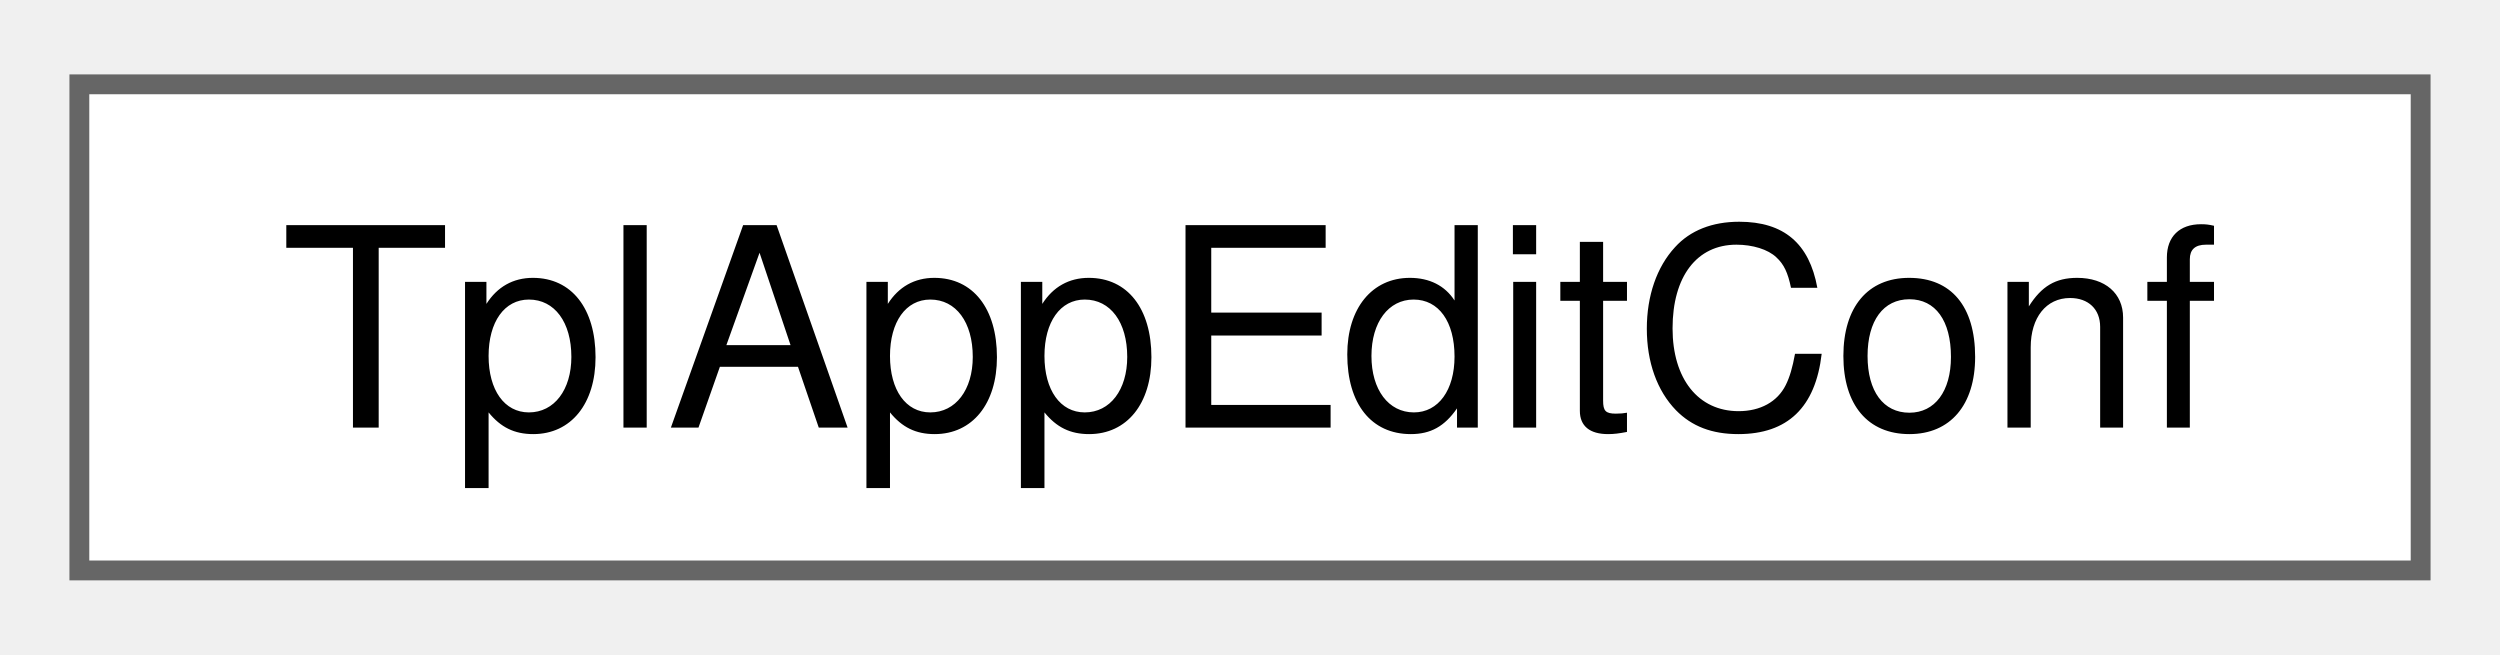
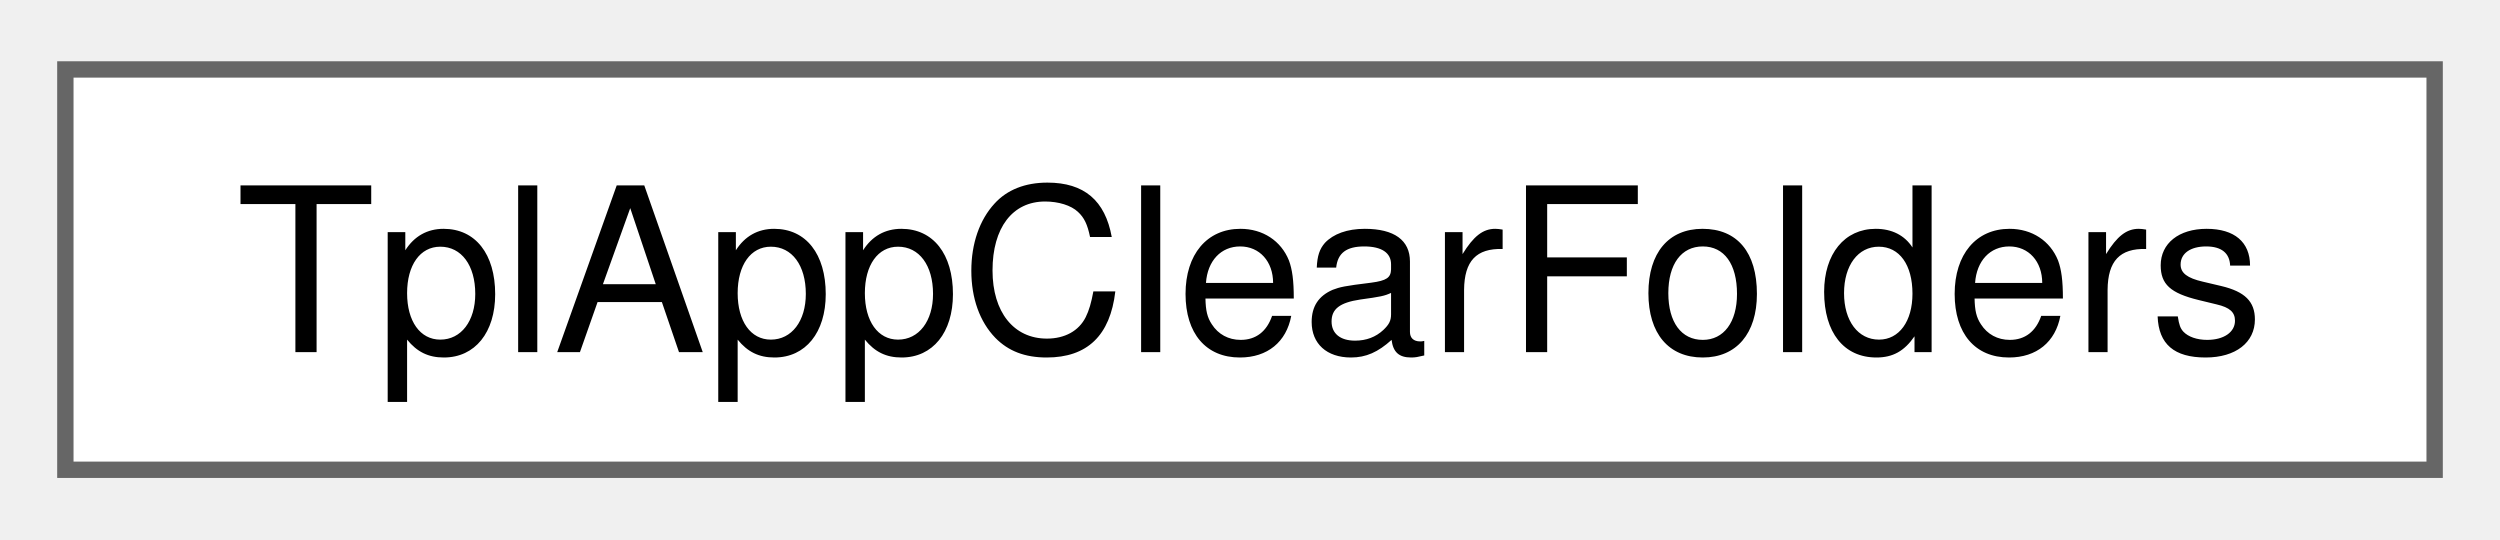
- <svg xmlns="http://www.w3.org/2000/svg" xmlns:xlink="http://www.w3.org/1999/xlink" width="126pt" height="33pt" viewBox="0.00 0.00 126.00 32.50">
+ <svg xmlns="http://www.w3.org/2000/svg" xmlns:xlink="http://www.w3.org/1999/xlink" width="153pt" height="33pt" viewBox="0.00 0.00 153.00 32.50">
  <g id="graph0" class="graph" transform="scale(1 1) rotate(0) translate(4 28.5)">
    <g id="Node000000" class="node">
      <g id="a_Node000000">
-         <a xlink:href="dd/d85/classTplAppEditConf.html" target="_top" xlink:title=" ">
-           <polygon fill="white" stroke="#666666" points="118,-24.5 0,-24.5 0,0 118,0 118,-24.5" />
-           <text text-anchor="middle" x="59" y="-7.2" font-family="Helvetica,sans-Serif" font-size="14.00">TplAppEditConf</text>
+         <a xlink:href="d3/d30/classTplAppClearFolders.html" target="_top" xlink:title=" ">
+           <polygon fill="white" stroke="#666666" points="145,-24.5 0,-24.5 0,0 145,0 145,-24.5" />
+           <text text-anchor="middle" x="72.5" y="-7.2" font-family="Helvetica,sans-Serif" font-size="14.00">TplAppClearFolders</text>
        </a>
      </g>
    </g>
  </g>
</svg>
